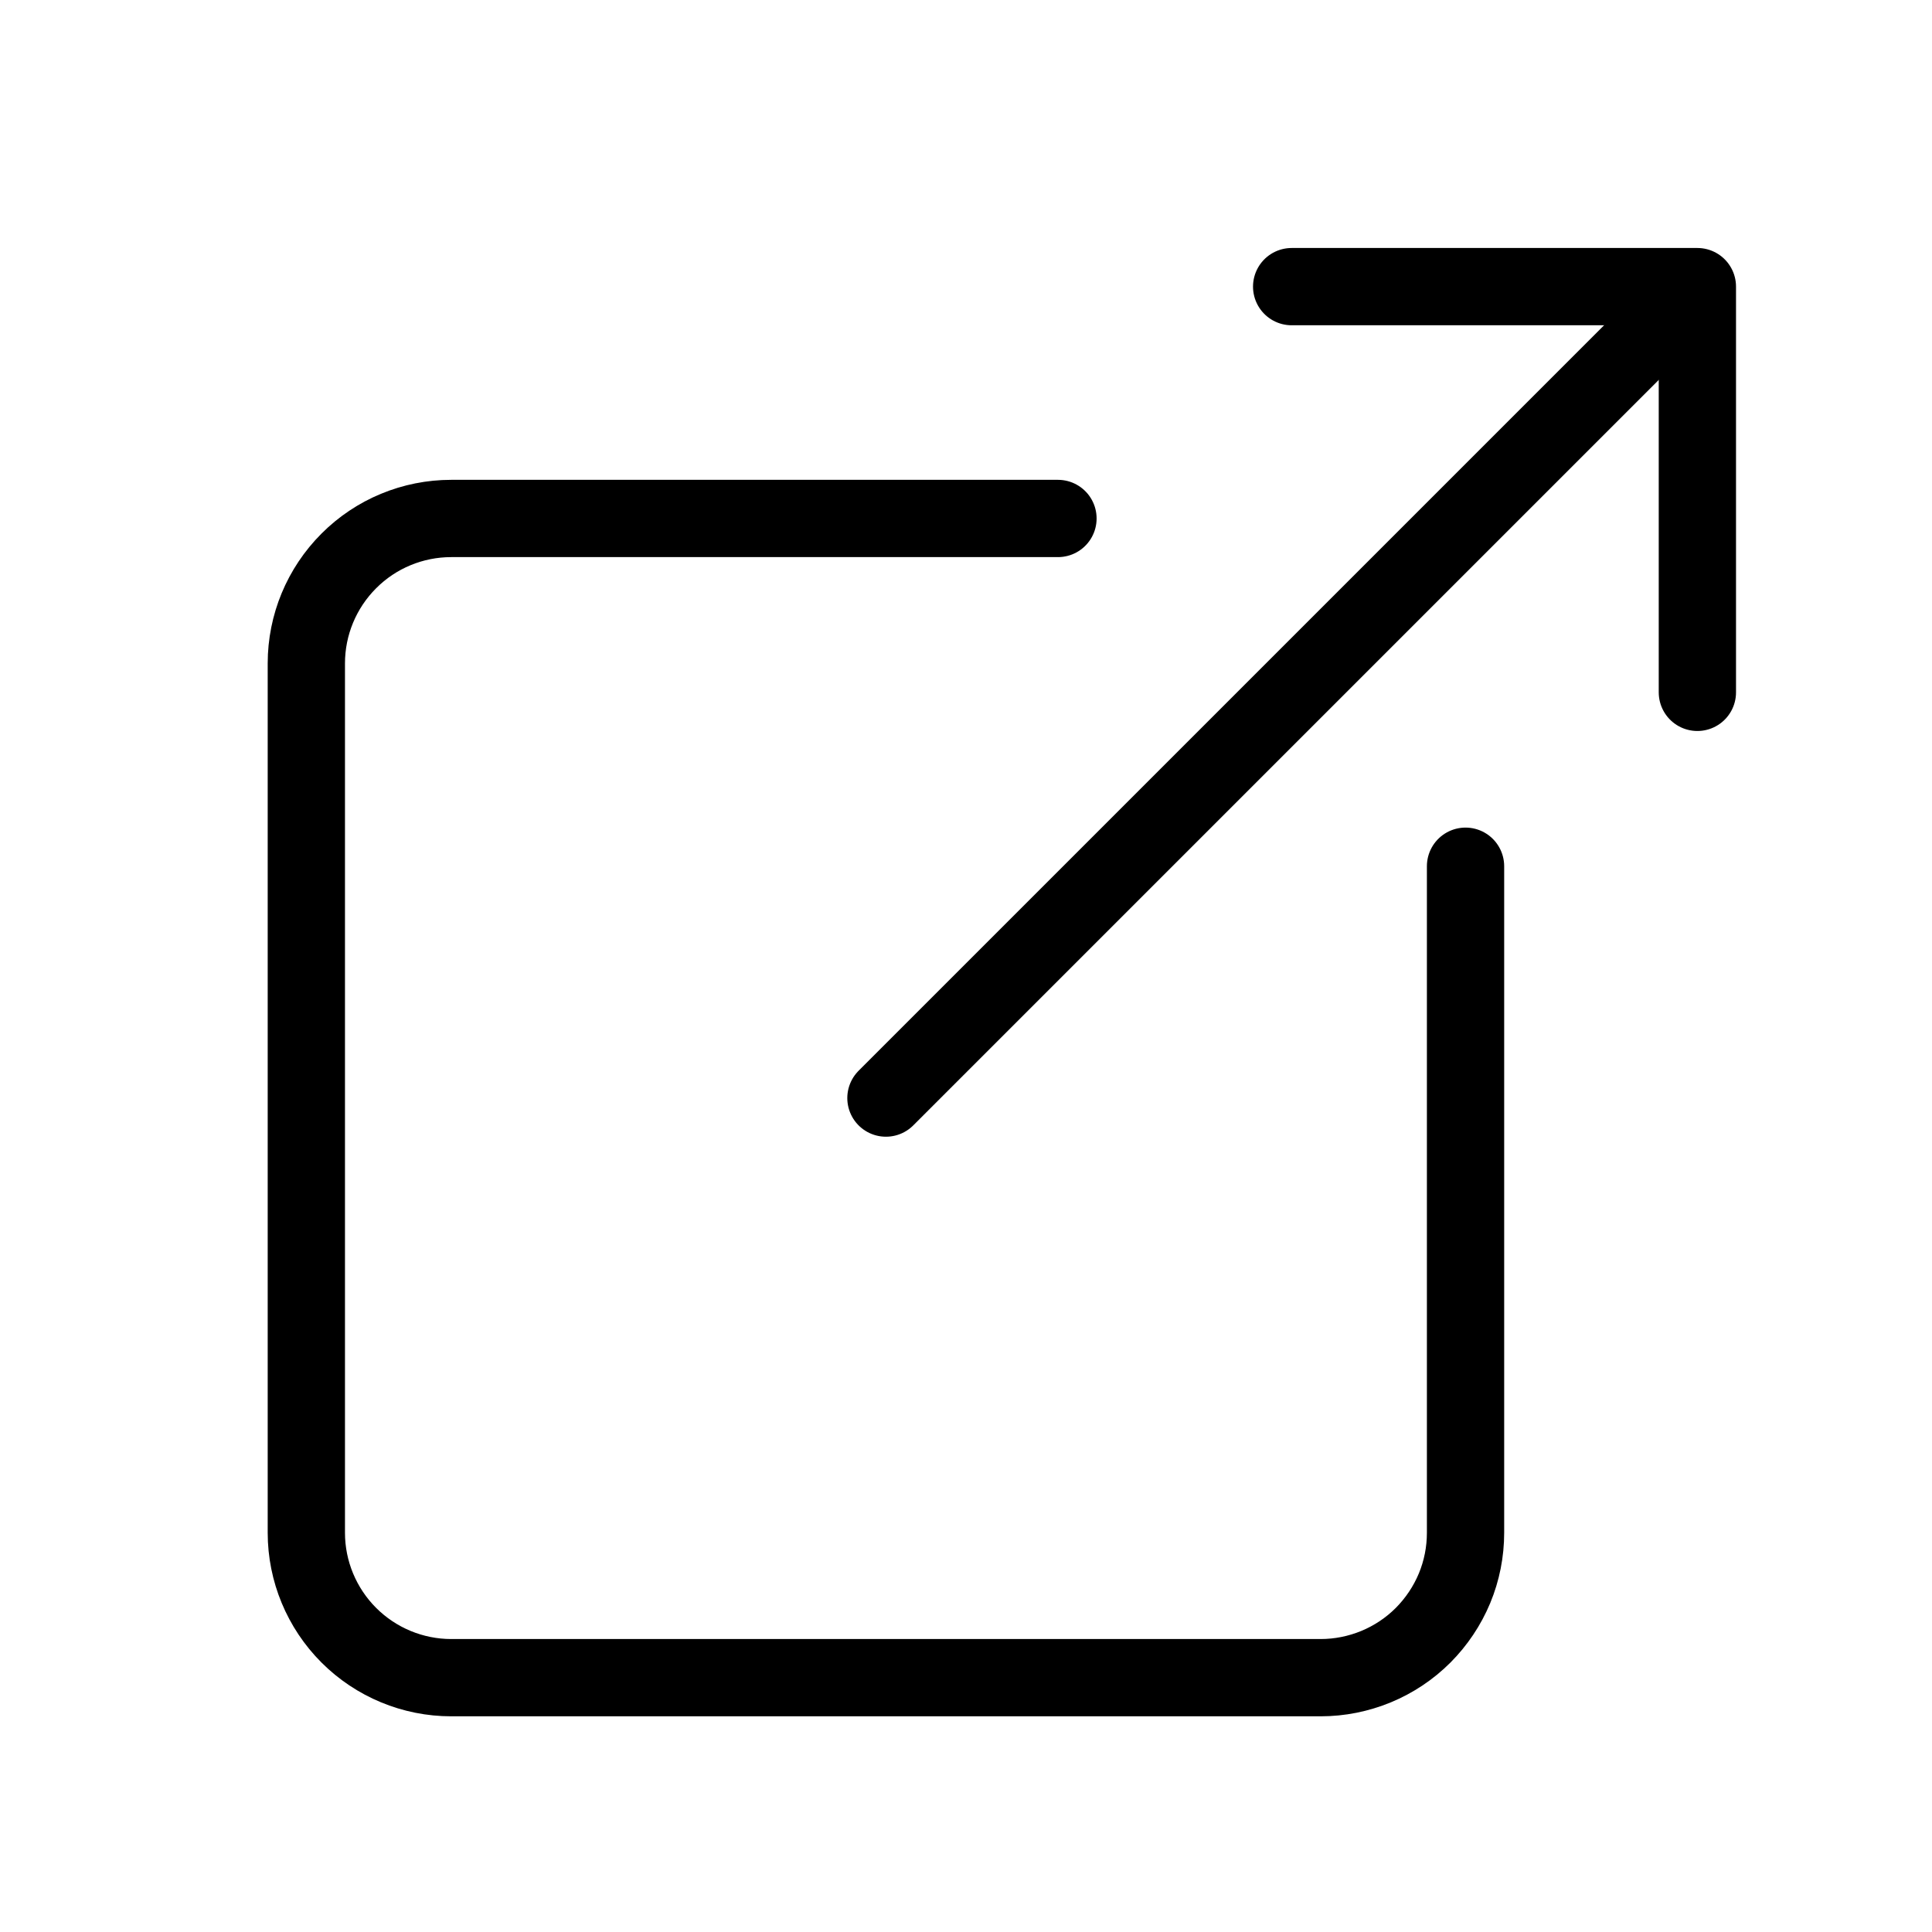
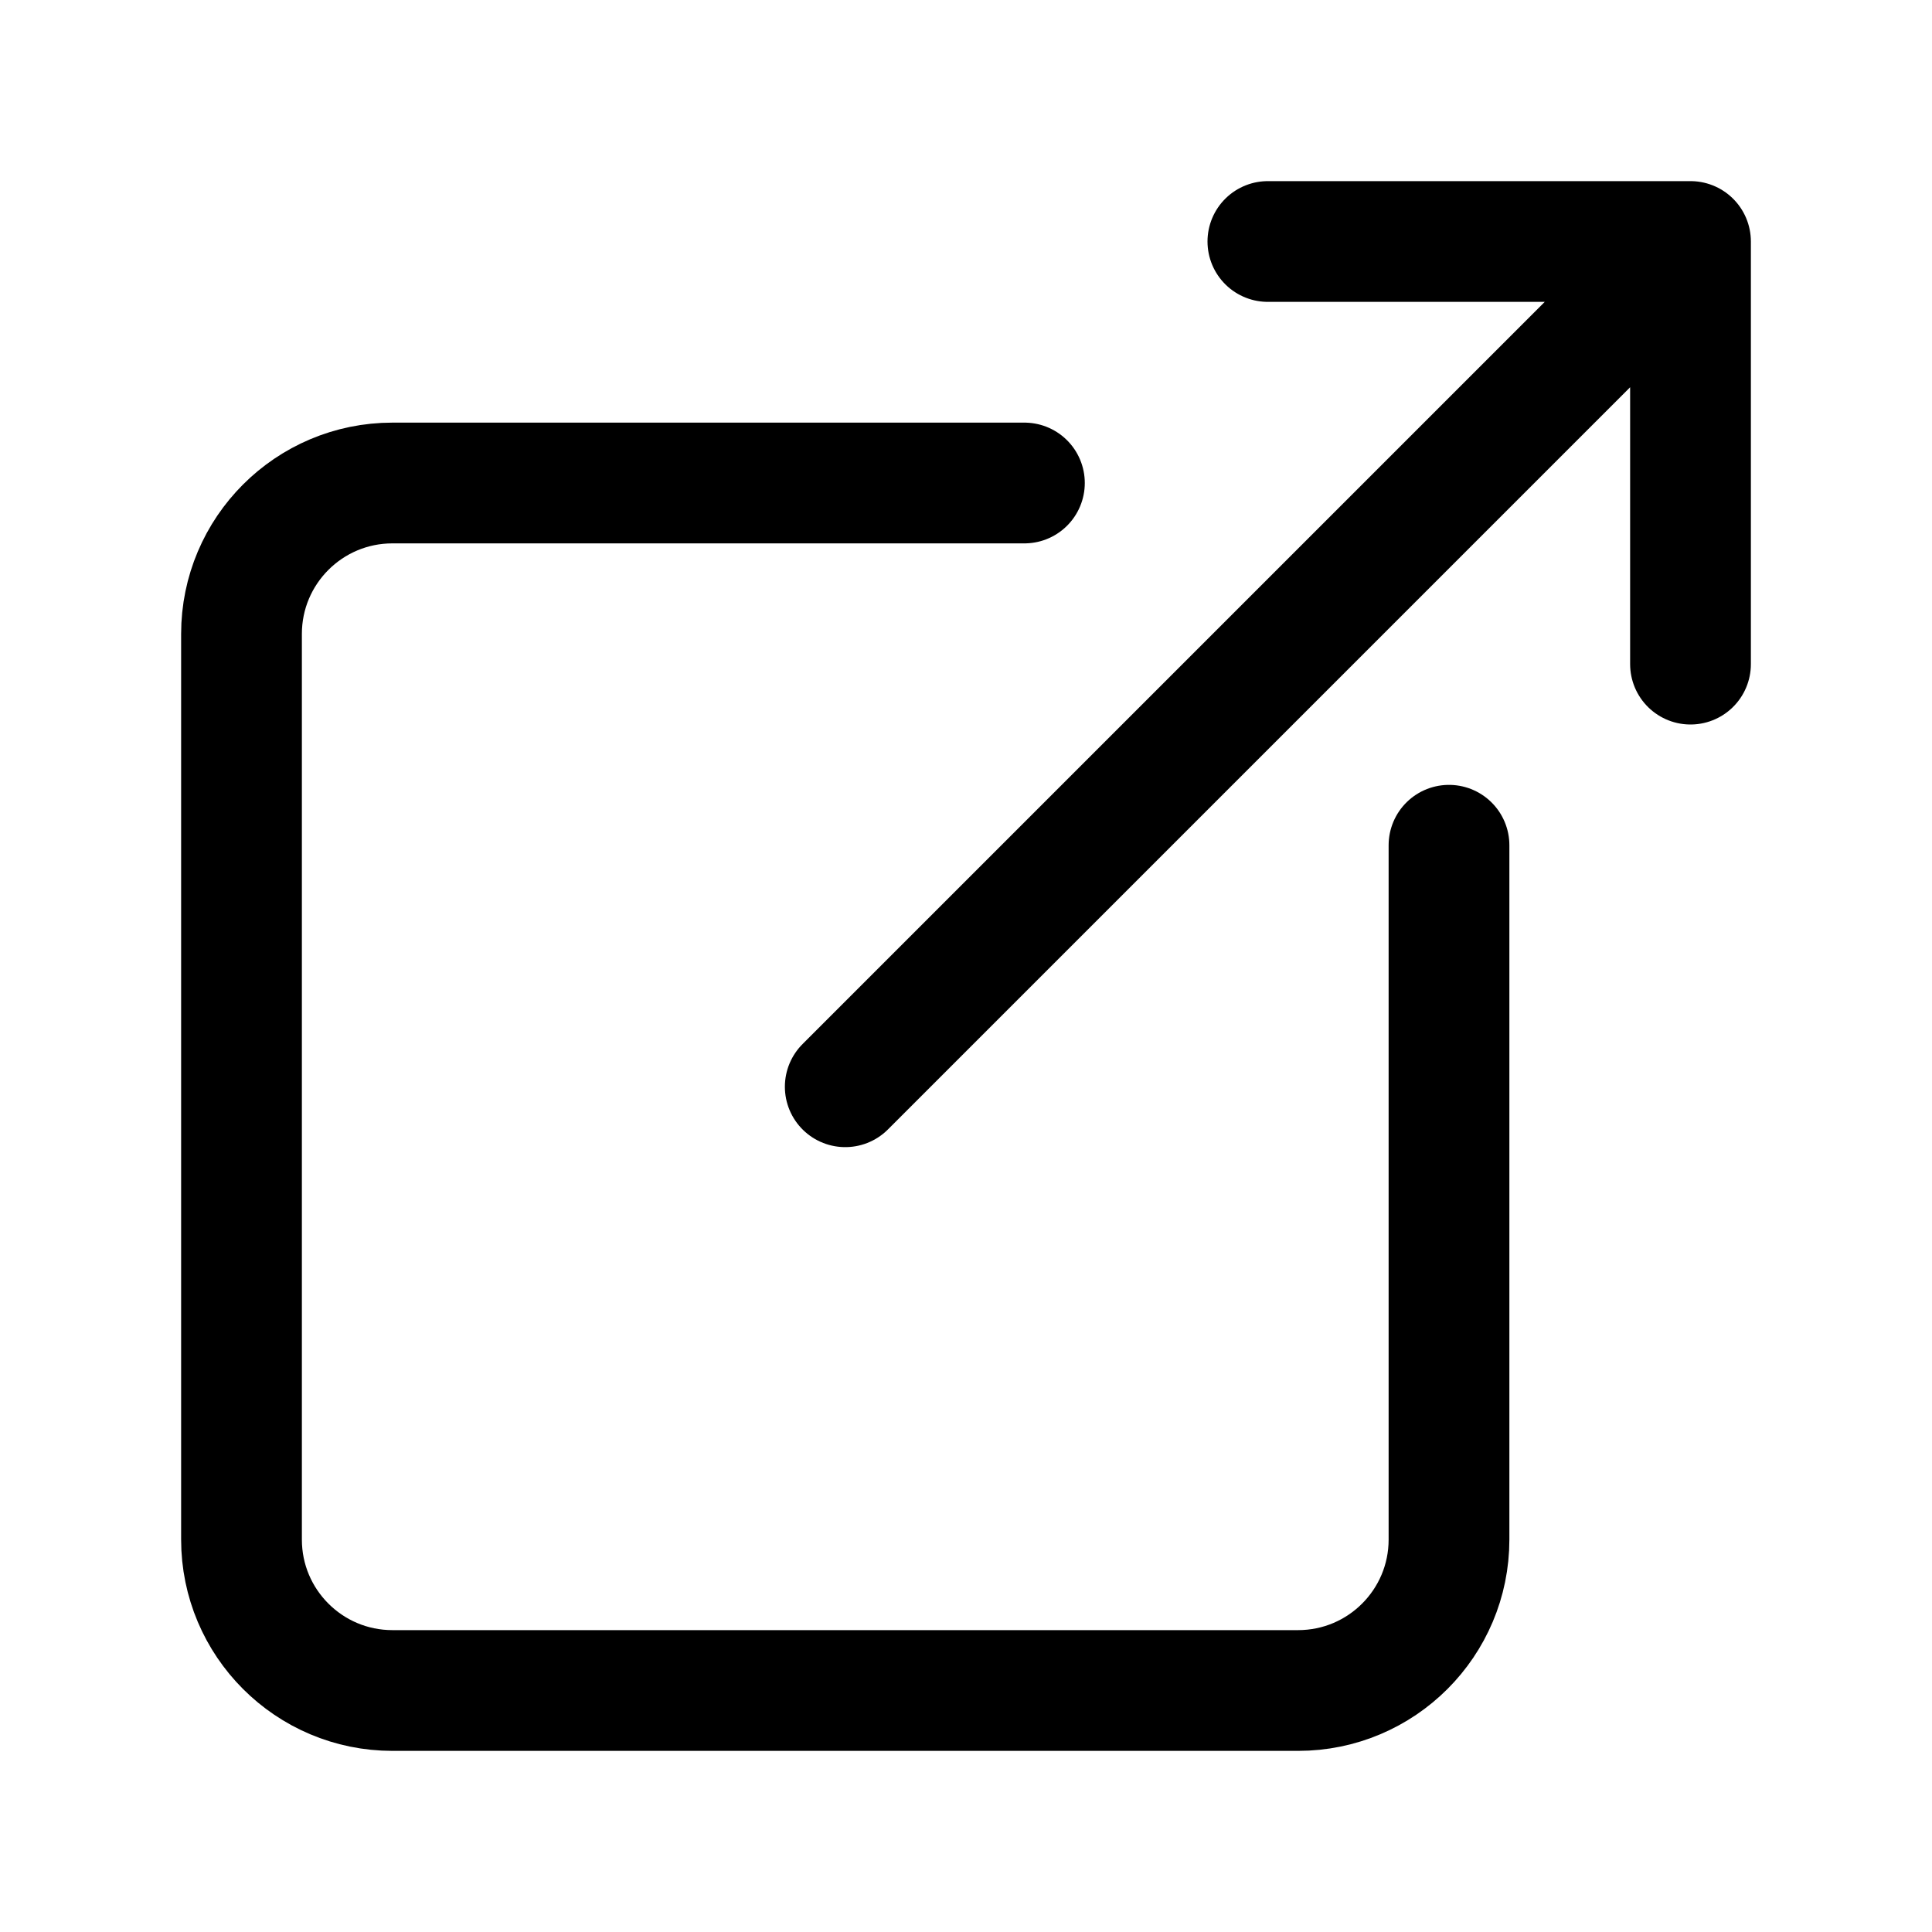
- <svg xmlns="http://www.w3.org/2000/svg" width="25" height="25" viewBox="0 0 25 25" fill="none">
-   <path d="M18.964 11.209V19.834C18.964 20.08 18.916 20.324 18.822 20.551C18.727 20.779 18.589 20.985 18.415 21.16C18.241 21.334 18.034 21.472 17.807 21.566C17.579 21.66 17.336 21.709 17.089 21.709H5.839C5.342 21.709 4.865 21.511 4.514 21.16C4.162 20.808 3.964 20.331 3.964 19.834V8.584C3.964 8.086 4.162 7.61 4.514 7.258C4.865 6.906 5.342 6.709 5.839 6.709H13.69" stroke="currentColor" stroke-linecap="round" stroke-linejoin="round" />
-   <path d="M16.714 3.709H21.964V8.959" stroke="currentColor" stroke-linecap="round" stroke-linejoin="round" />
-   <path d="M11.464 14.209L21.589 4.084" stroke="currentColor" stroke-linecap="round" stroke-linejoin="round" />
+ <svg xmlns="http://www.w3.org/2000/svg" focusable="false" aria-hidden="true" height="1em" width="1em" viewBox="0 0 512 512" fill="none">
+   <path d="M384 224v184a40 40 0 01-40 40H104a40 40 0 01-40-40V168a40 40 0 0140-40h167.48M336 64h112v112M224 288L440 72" fill="none" stroke="currentColor" stroke-linecap="round" stroke-linejoin="round" stroke-width="32" />
</svg>
